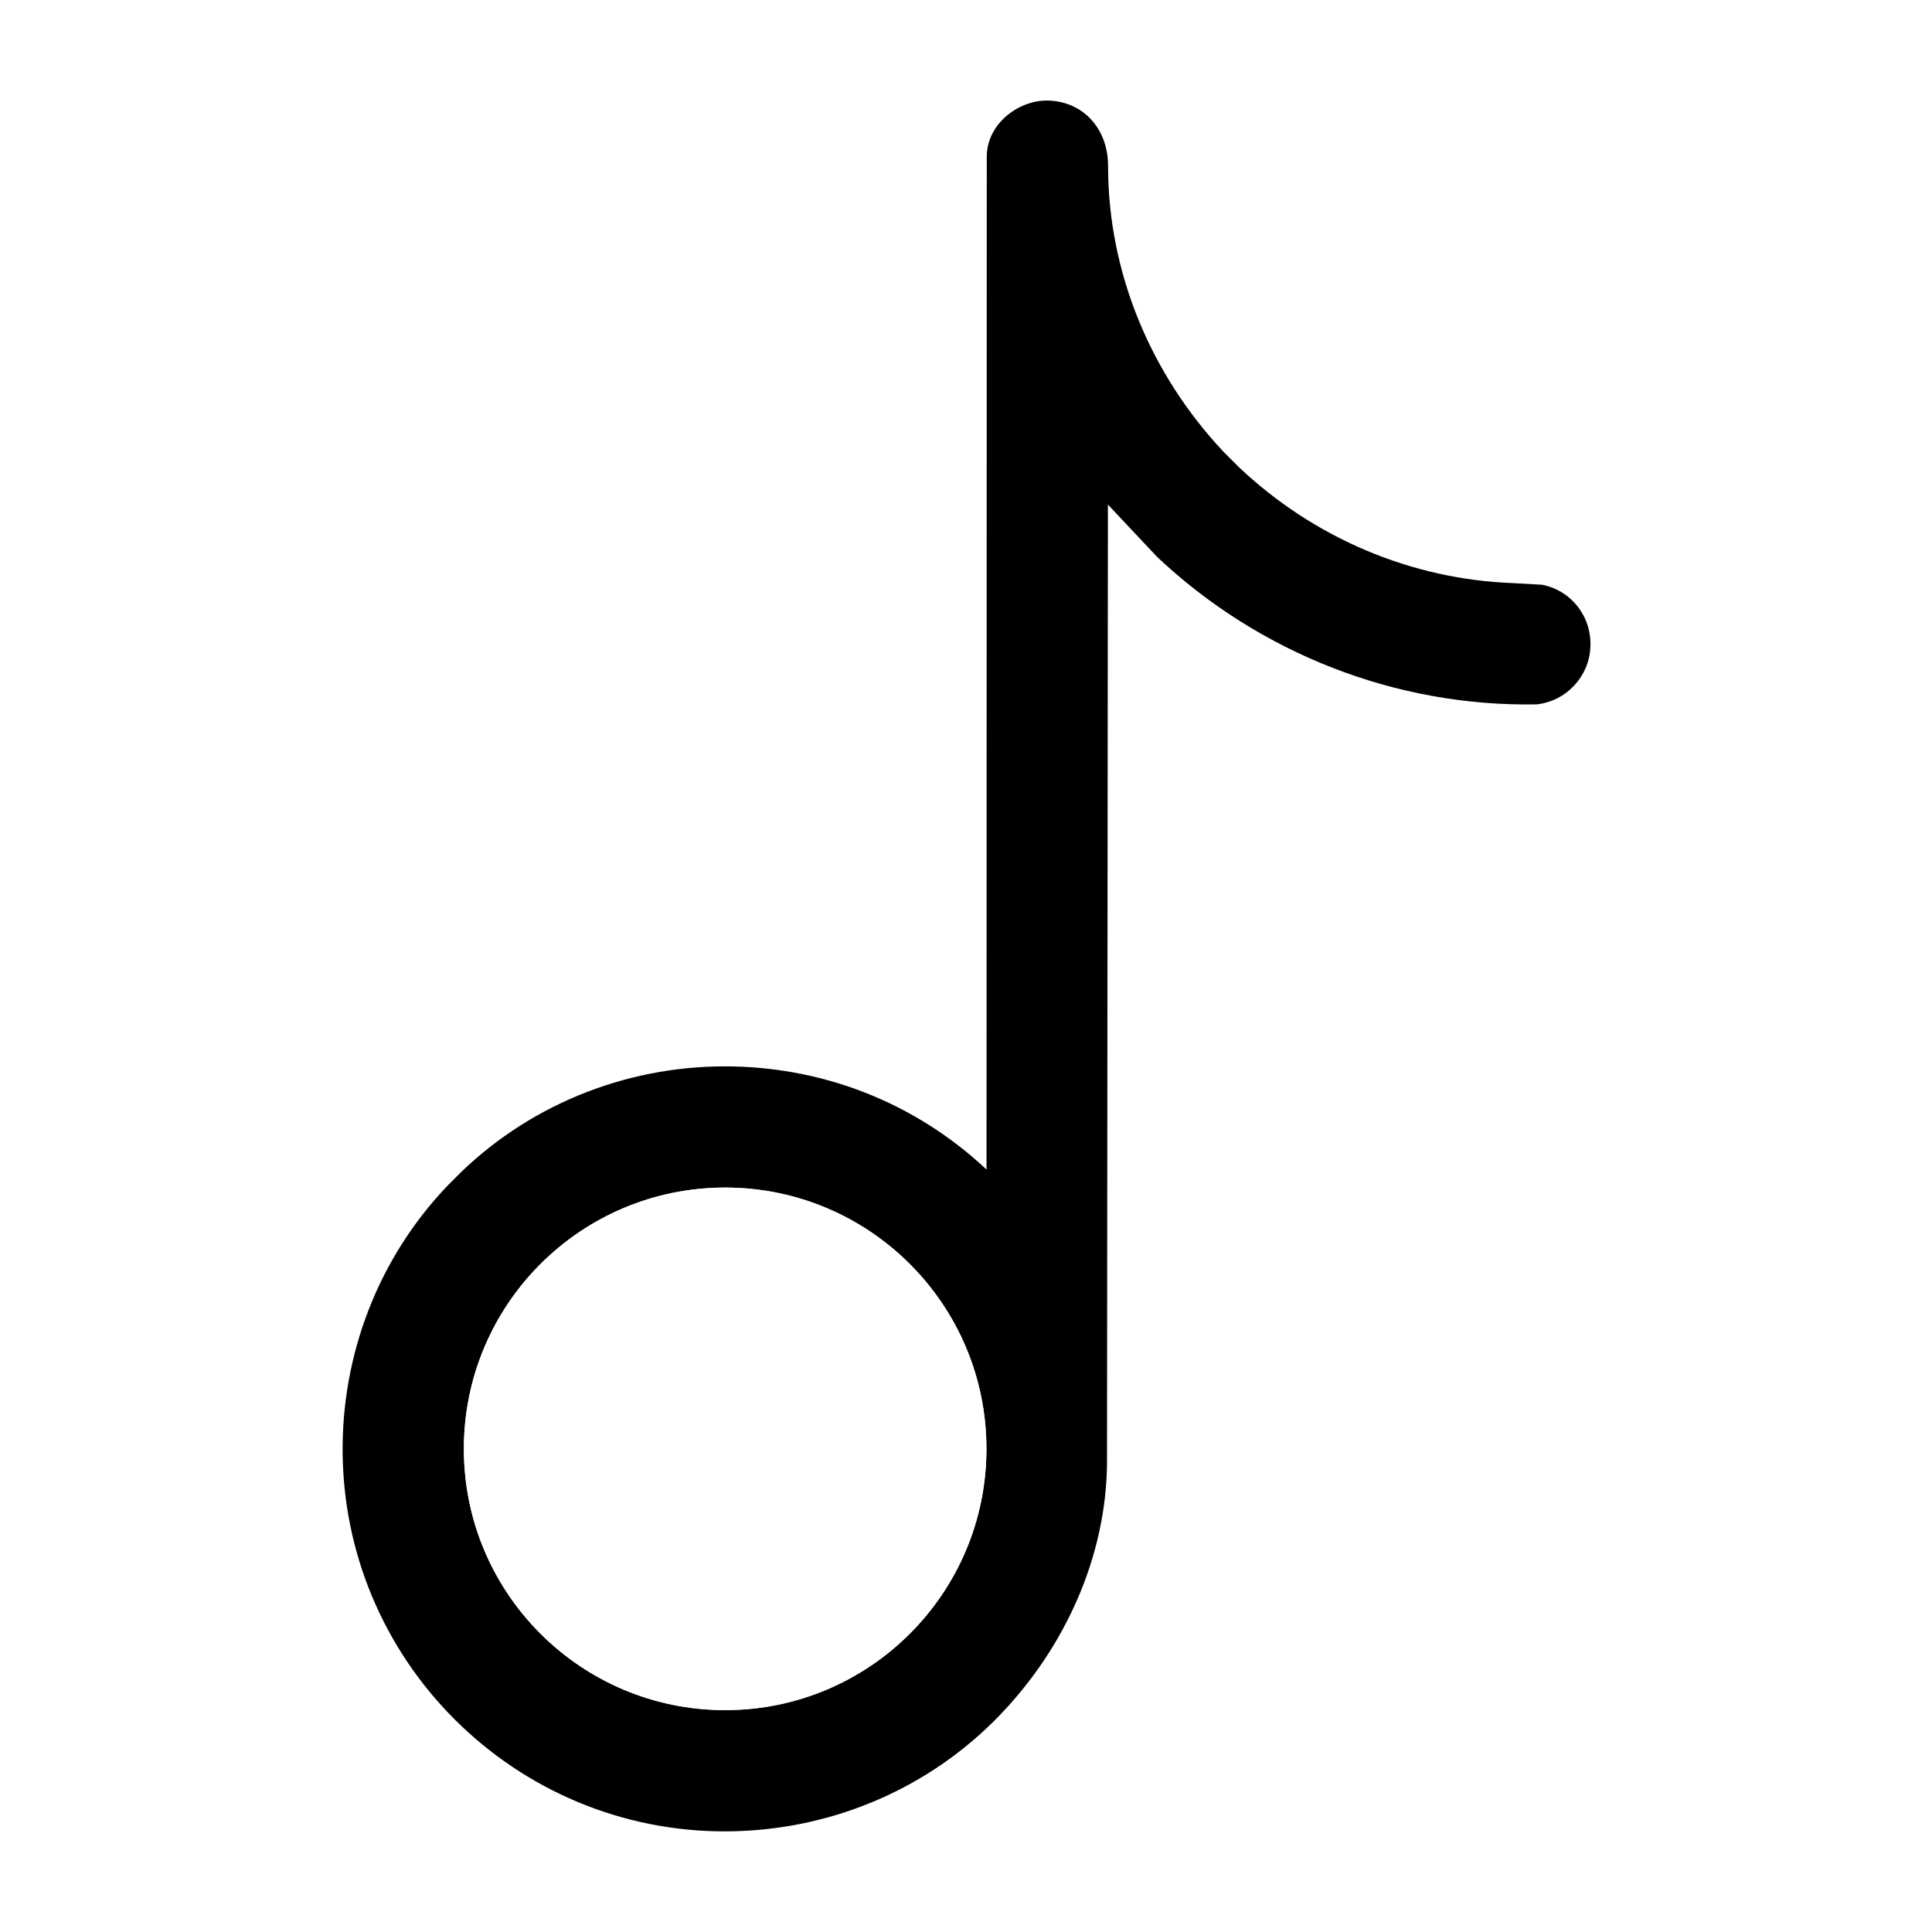
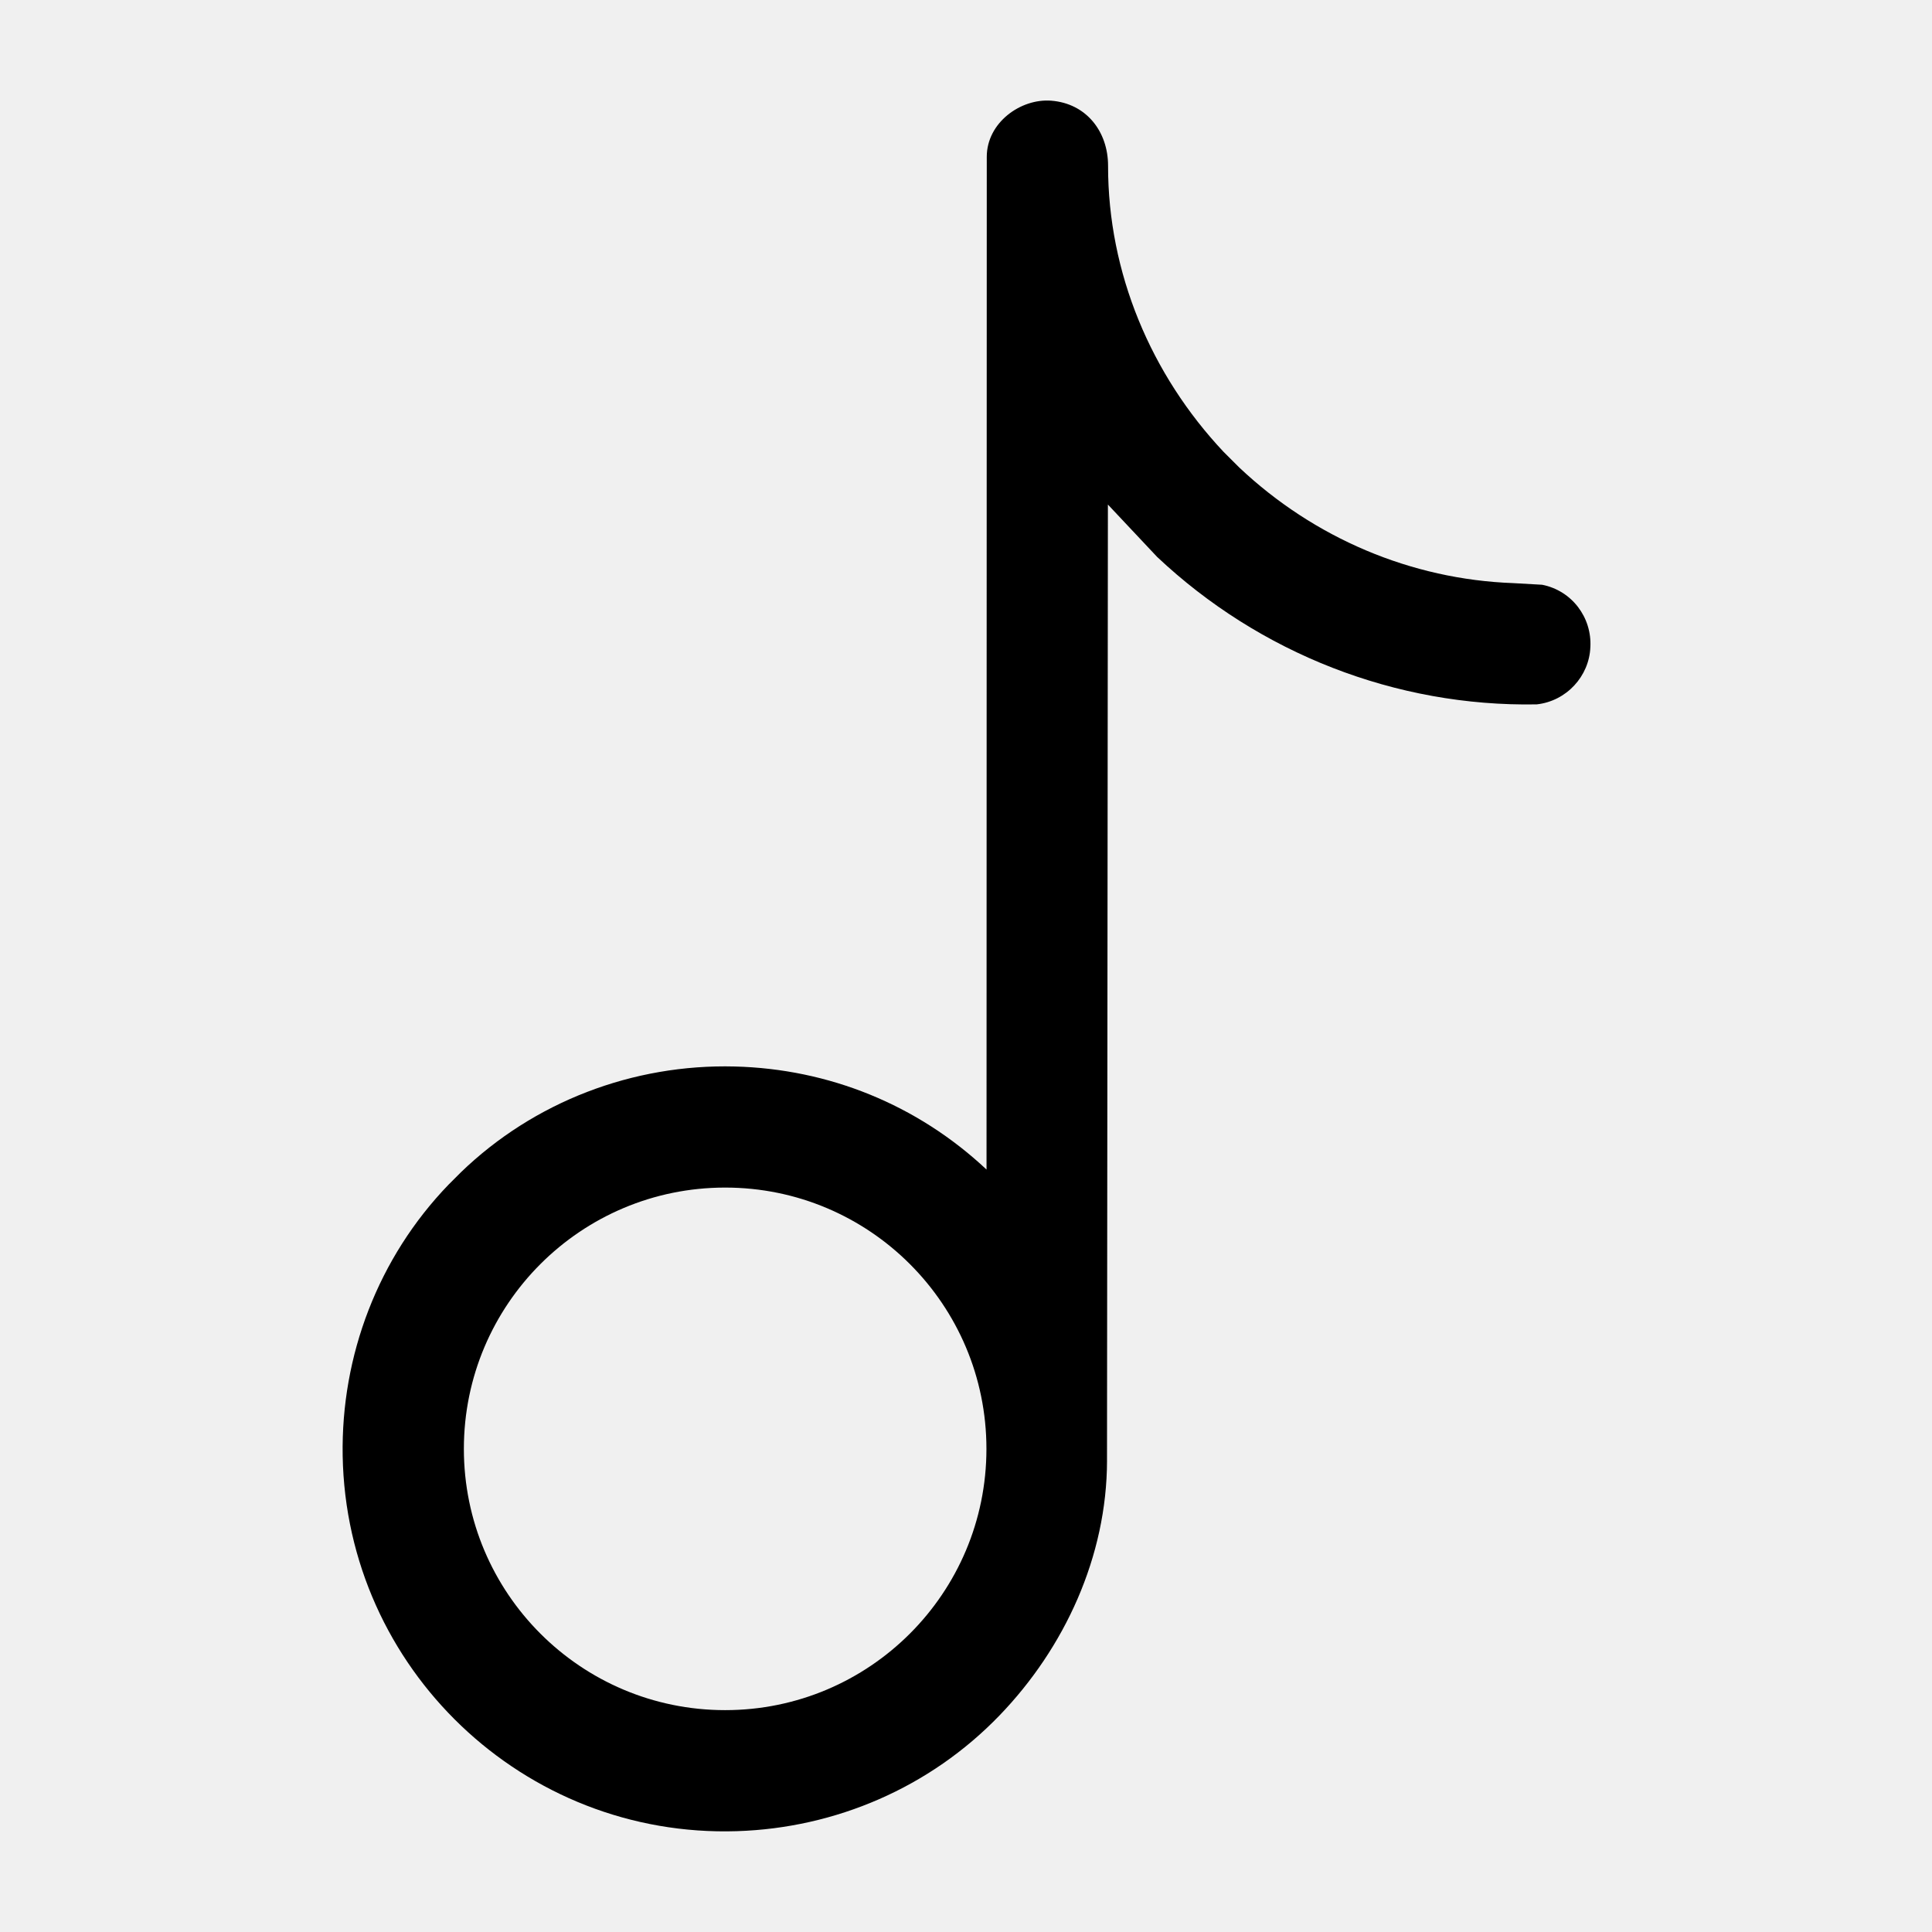
<svg xmlns="http://www.w3.org/2000/svg" id="Layer_1" data-name="Layer 1" viewBox="0 0 799.92 799.92">
  <defs>
    <style>
      .cls-1 {
        fill: #fff;
      }
    </style>
  </defs>
-   <path class="cls-1" d="M0,0h799.92v799.92H0V0ZM458.35,604.68l.37-395.78,20.37,21.67c42.37,39.93,98.81,62.13,157.16,61.07,12.34-1.35,21.74-11.64,22.23-23.69.68-12.31-7.65-23.42-19.97-25.84l-11.86-.67c-42.49-1.53-82.6-18.74-113.44-47.78l-6.55-6.53c-30.12-32-47.9-74.23-47.87-118.48.01-14.15-8.97-25.83-23.54-26.96-12.67-.98-26.68,9.1-26.68,23.24l-.1,419.31c-28.72-26.94-65.41-41.68-104.24-42.67-42.18-1.08-83.15,14.59-113.42,43.83l-5.03,5.03c-29.21,30.27-44.61,70.87-43.89,112.32,1.54,88.19,75.04,158.24,163.26,155.42,40.76-1.3,79.88-18.02,108.72-47.94,26.92-27.93,44.45-65.78,44.49-105.55Z" />
  <g>
    <path d="M458.35,604.68c-.04,39.77-17.57,77.63-44.49,105.55-28.84,29.93-67.97,46.64-108.72,47.94-88.22,2.82-161.72-67.23-163.26-155.42-.72-41.46,14.67-82.05,43.89-112.32l5.03-5.03c30.27-29.24,71.24-44.91,113.42-43.83,38.83.99,75.52,15.73,104.24,42.67l.1-419.31c0-14.14,14.02-24.22,26.68-23.24,14.57,1.13,23.55,12.81,23.54,26.96-.03,44.25,17.74,86.48,47.87,118.48l6.55,6.53c30.84,29.05,70.96,46.25,113.44,47.78l11.86.67c12.32,2.42,20.65,13.54,19.97,25.84-.49,12.06-9.89,22.34-22.23,23.69-58.34,1.05-114.78-21.14-157.16-61.07l-20.37-21.67-.37,395.78ZM408.42,599.88c0-59.74-48.43-108.18-108.18-108.18s-108.18,48.43-108.18,108.18,48.43,108.18,108.18,108.18,108.18-48.43,108.18-108.18Z" />
-     <circle class="cls-1" cx="300.24" cy="599.88" r="108.18" />
  </g>
</svg>
